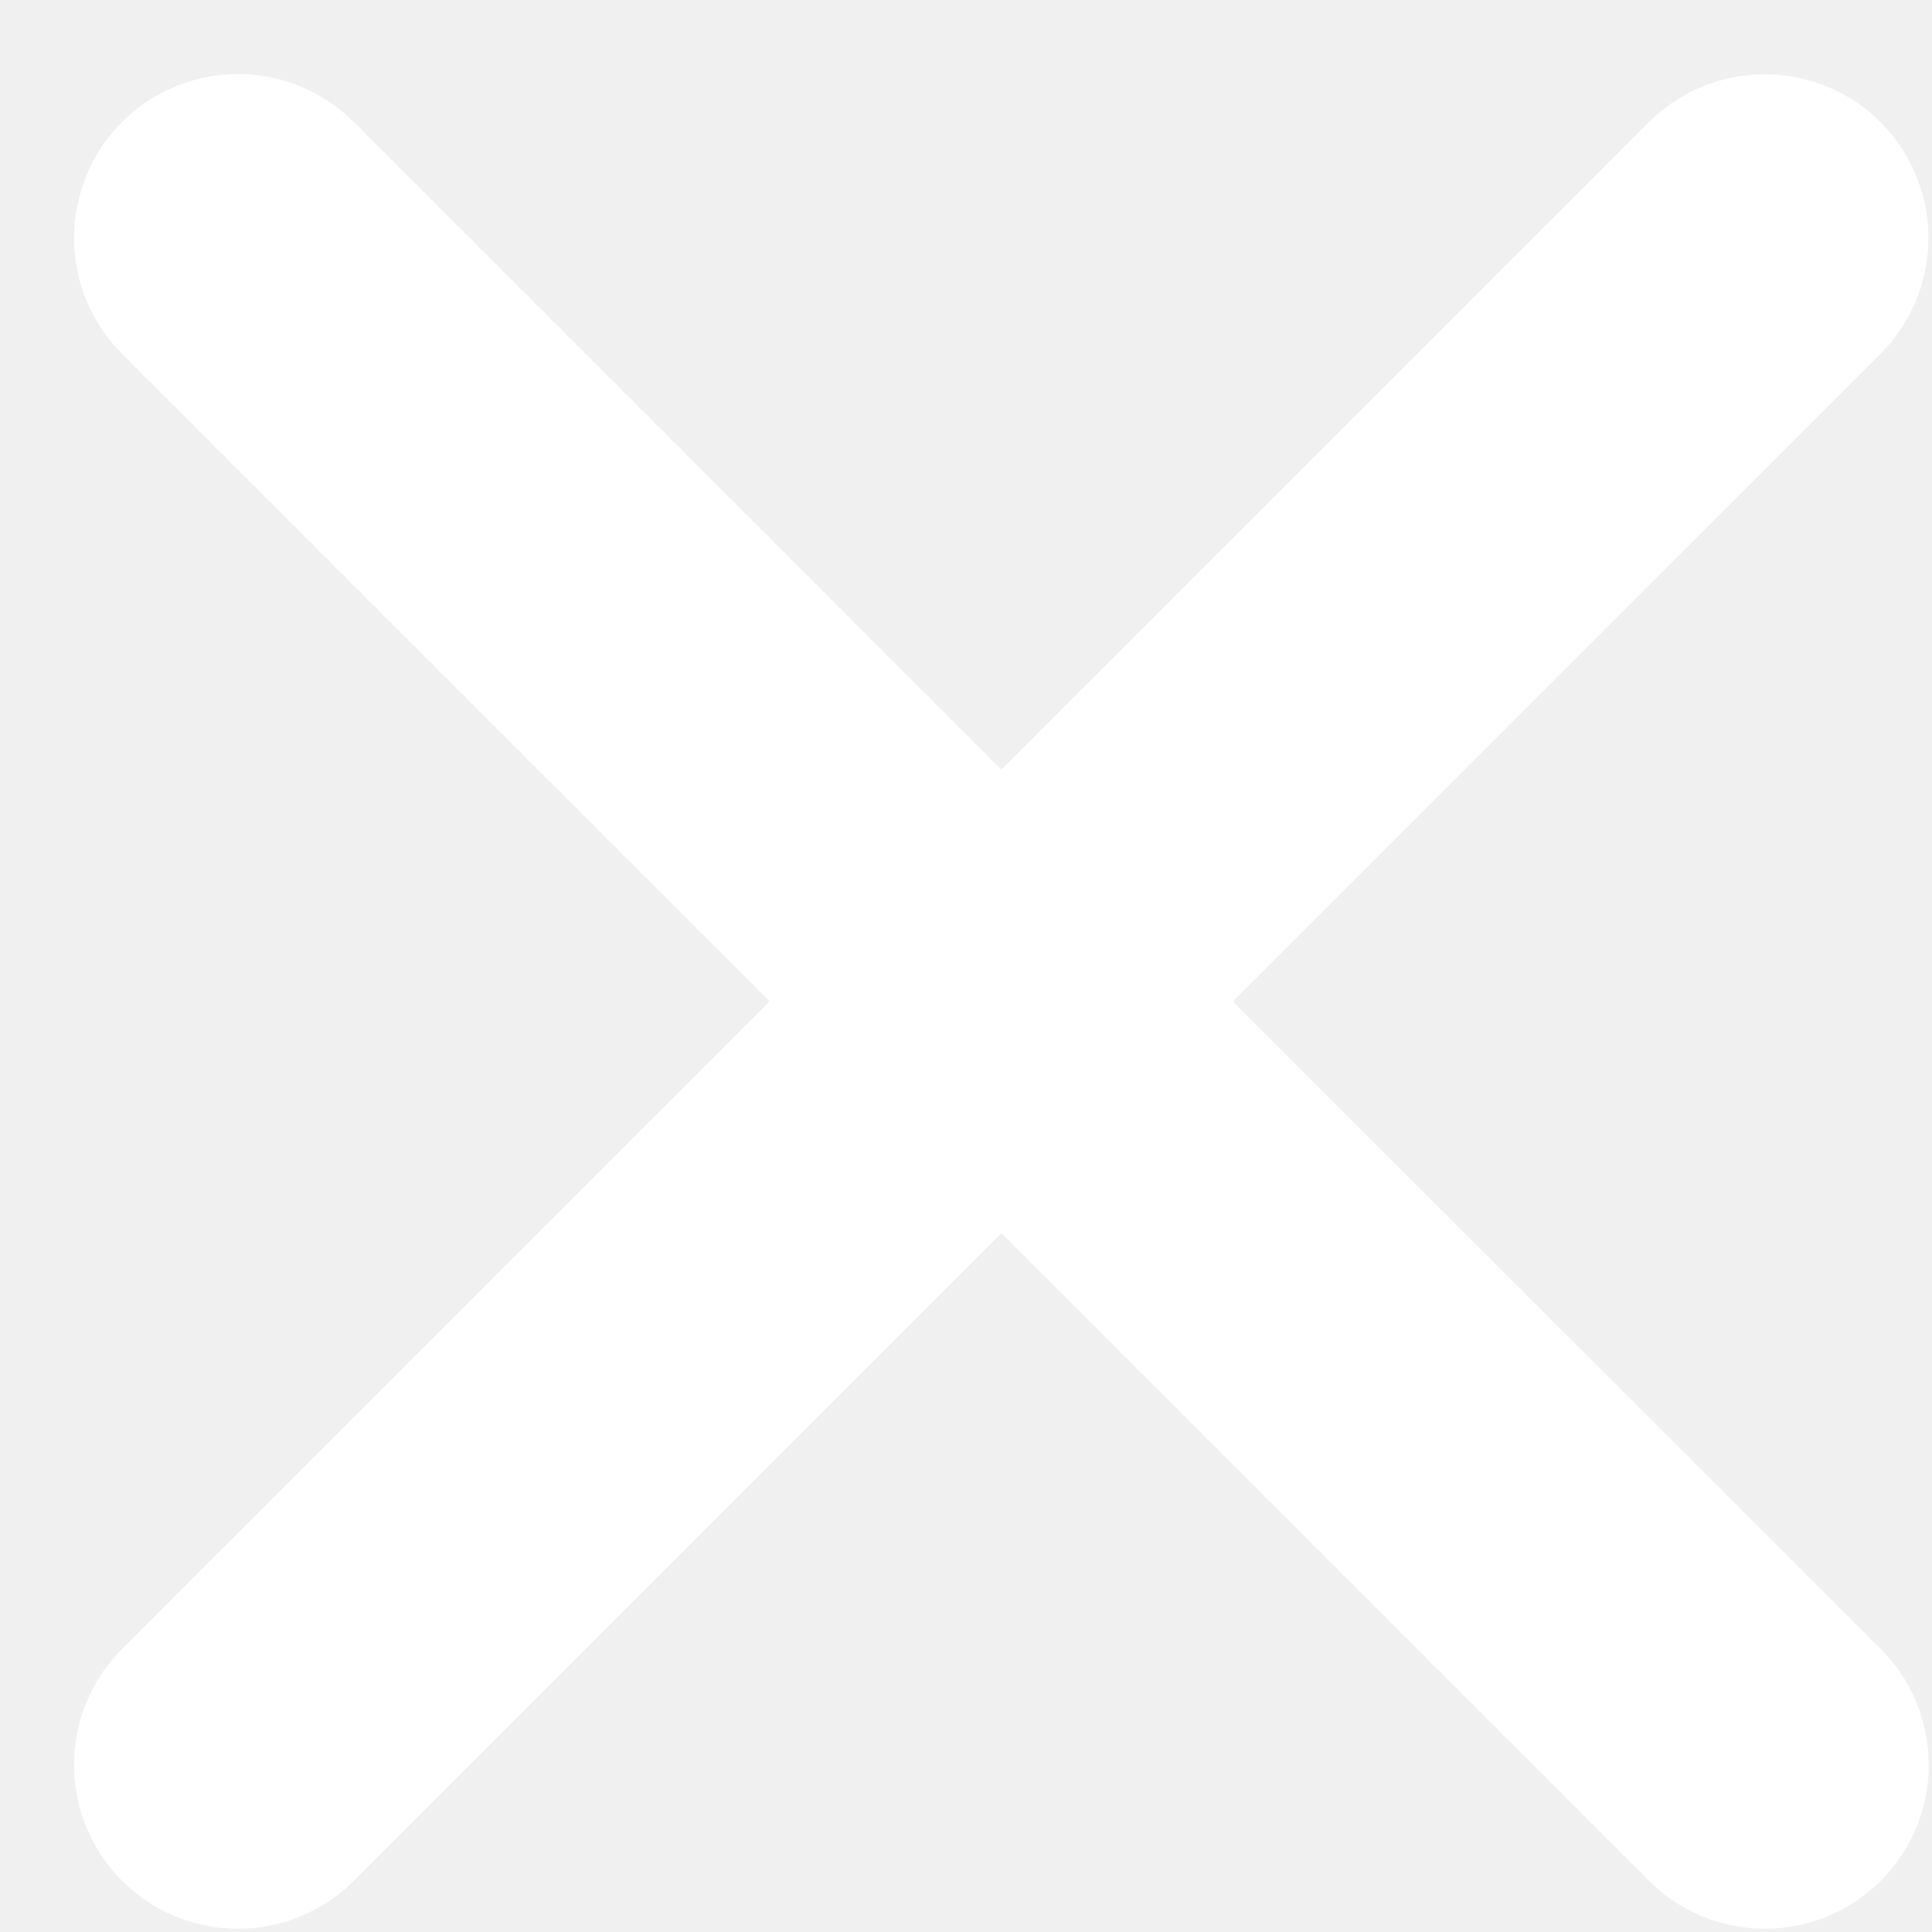
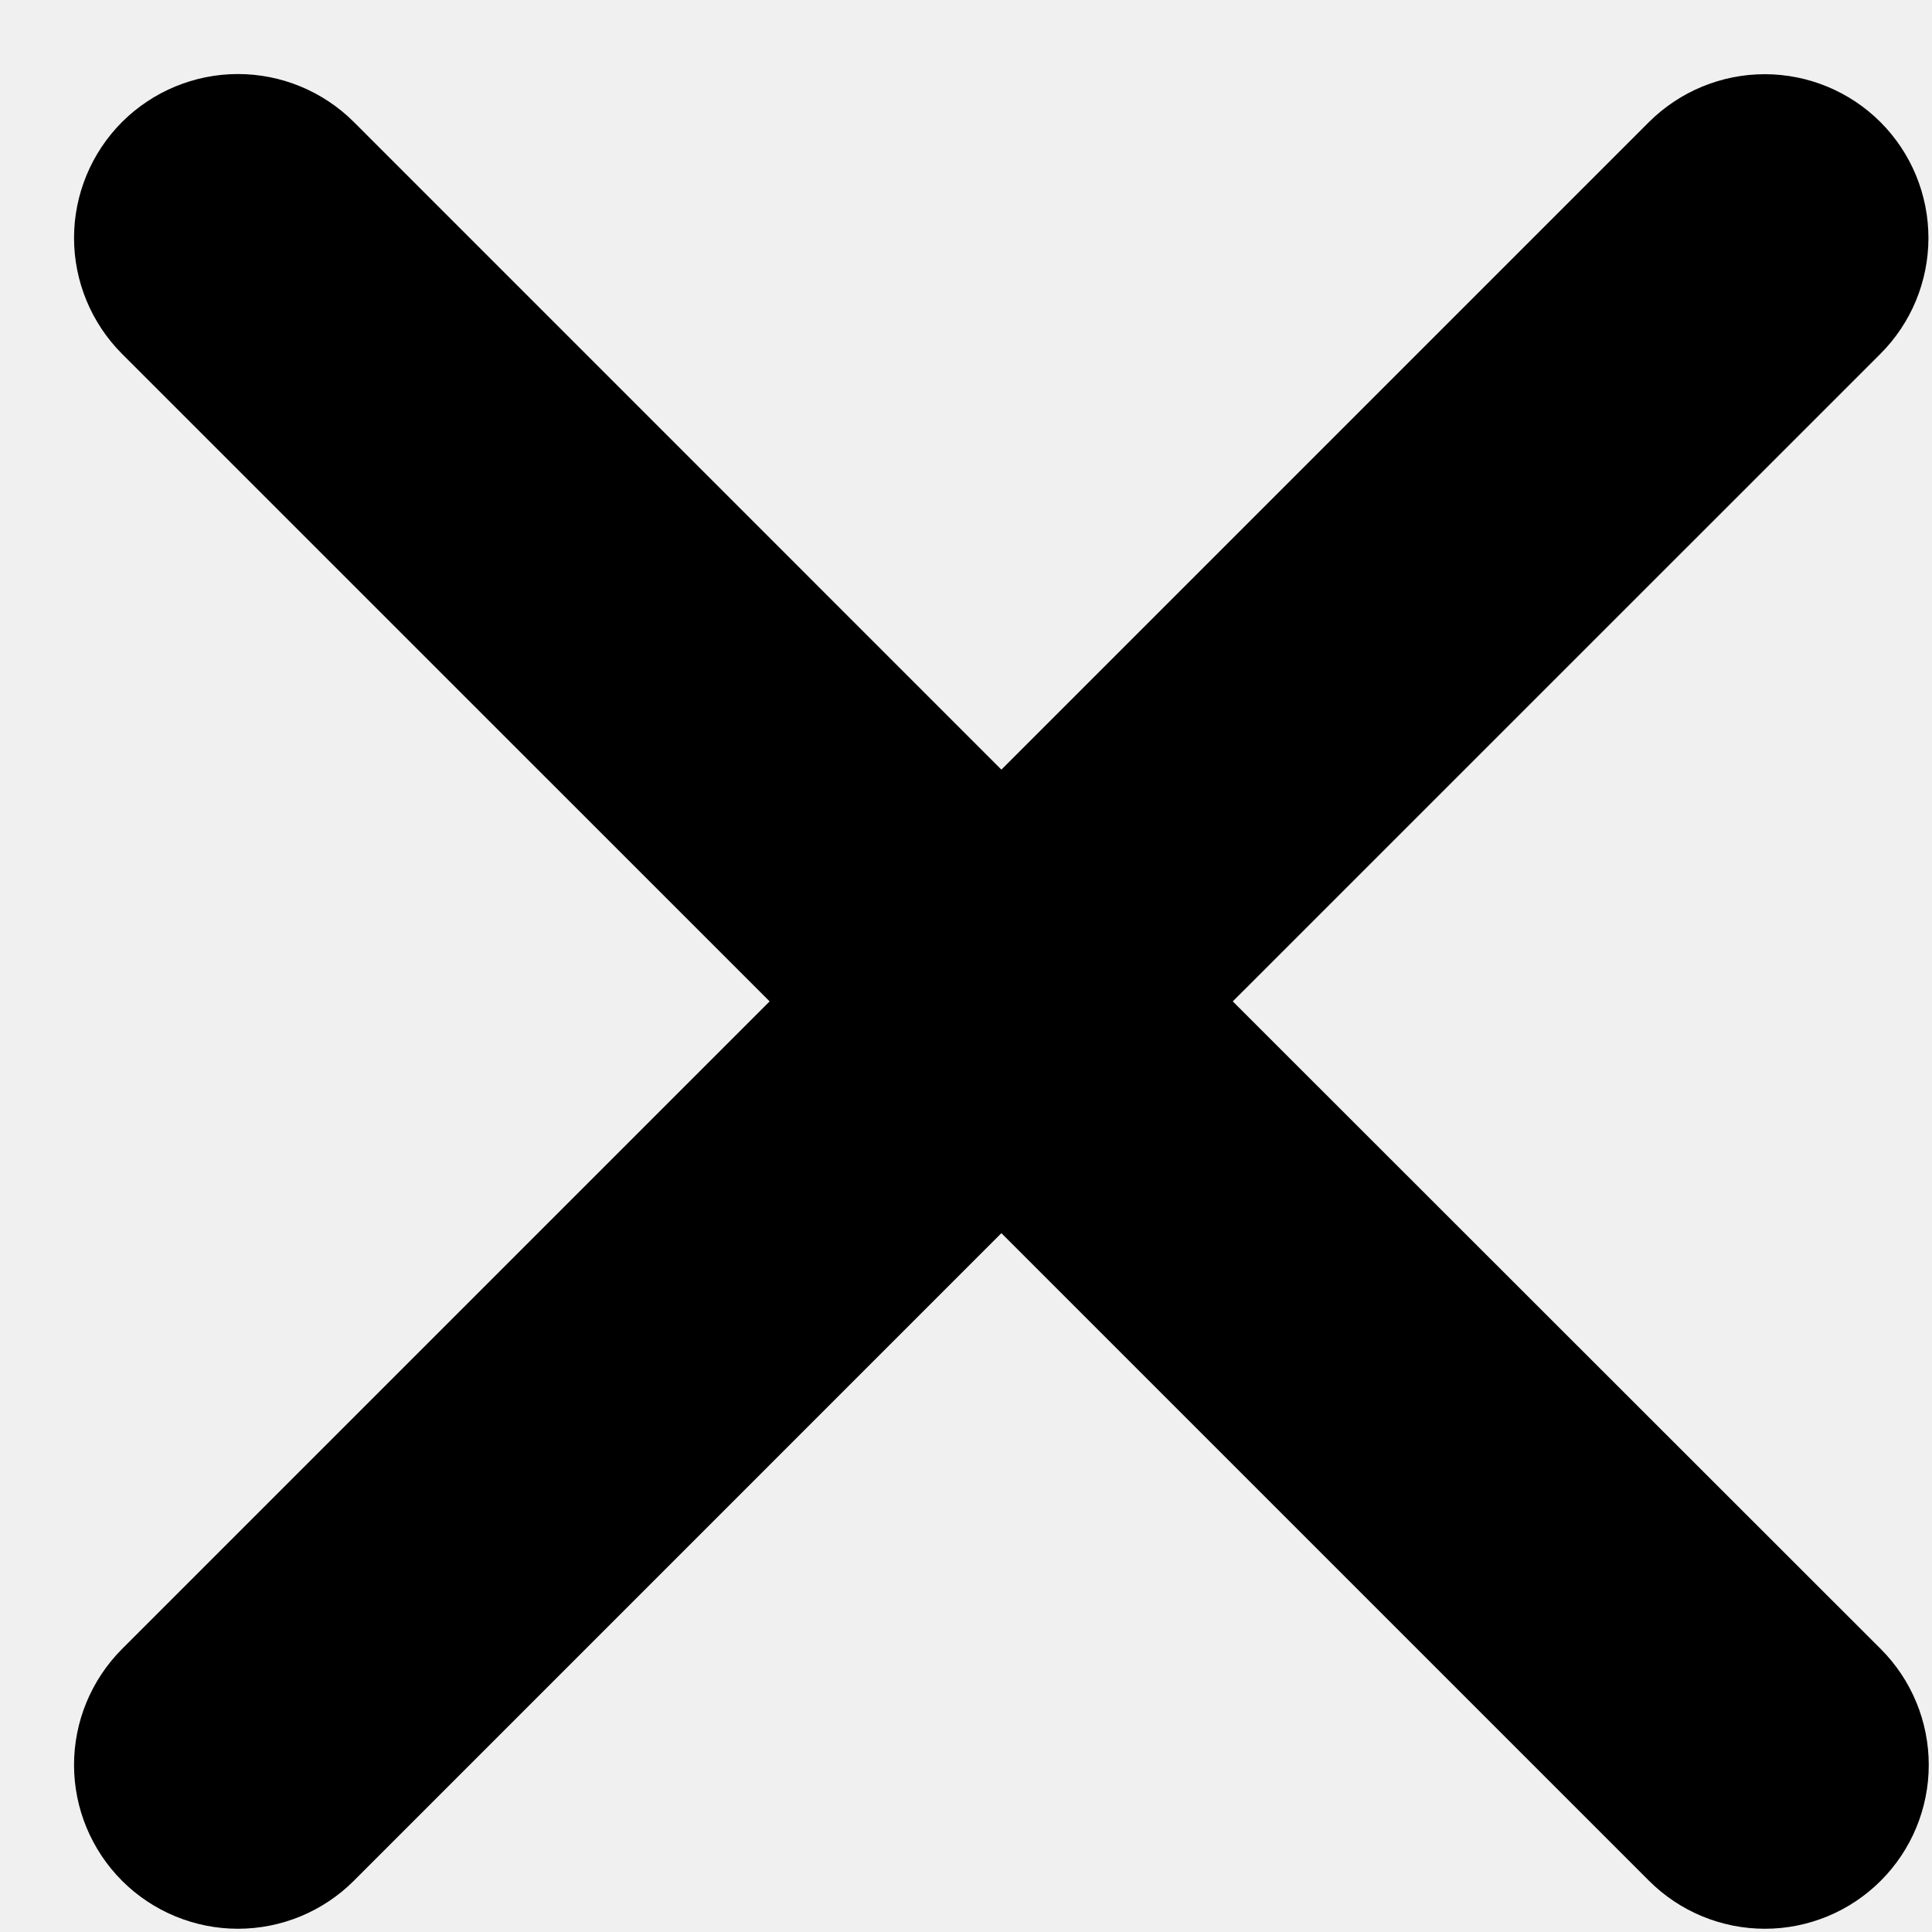
<svg xmlns="http://www.w3.org/2000/svg" width="25" height="25" viewBox="0 0 25 25" fill="none">
-   <path d="M15.952 12.958L24.332 4.579C24.73 4.182 24.953 3.643 24.954 3.081C24.954 2.519 24.732 1.98 24.335 1.582C23.938 1.184 23.399 0.961 22.837 0.96C22.275 0.96 21.736 1.183 21.338 1.579L12.958 9.959L4.579 1.579C4.181 1.182 3.641 0.958 3.079 0.958C2.517 0.958 1.977 1.182 1.579 1.579C1.182 1.977 0.958 2.517 0.958 3.079C0.958 3.641 1.182 4.181 1.579 4.579L9.959 12.958L1.579 21.338C1.182 21.736 0.958 22.275 0.958 22.838C0.958 23.4 1.182 23.939 1.579 24.337C1.977 24.735 2.517 24.958 3.079 24.958C3.641 24.958 4.181 24.735 4.579 24.337L12.958 15.957L21.338 24.337C21.736 24.735 22.275 24.958 22.838 24.958C23.4 24.958 23.939 24.735 24.337 24.337C24.735 23.939 24.958 23.4 24.958 22.838C24.958 22.275 24.735 21.736 24.337 21.338L15.952 12.958Z" fill="white" />
+   <path d="M15.952 12.958L24.332 4.579C24.73 4.182 24.953 3.643 24.954 3.081C24.954 2.519 24.732 1.98 24.335 1.582C23.938 1.184 23.399 0.961 22.837 0.96C22.275 0.96 21.736 1.183 21.338 1.579L12.958 9.959L4.579 1.579C4.181 1.182 3.641 0.958 3.079 0.958C2.517 0.958 1.977 1.182 1.579 1.579C1.182 1.977 0.958 2.517 0.958 3.079C0.958 3.641 1.182 4.181 1.579 4.579L9.959 12.958L1.579 21.338C1.182 21.736 0.958 22.275 0.958 22.838C0.958 23.4 1.182 23.939 1.579 24.337C1.977 24.735 2.517 24.958 3.079 24.958C3.641 24.958 4.181 24.735 4.579 24.337L12.958 15.957L21.338 24.337C21.736 24.735 22.275 24.958 22.838 24.958C23.4 24.958 23.939 24.735 24.337 24.337C24.735 23.939 24.958 23.4 24.958 22.838C24.958 22.275 24.735 21.736 24.337 21.338L15.952 12.958Z" fill="currentColor" />
</svg>
